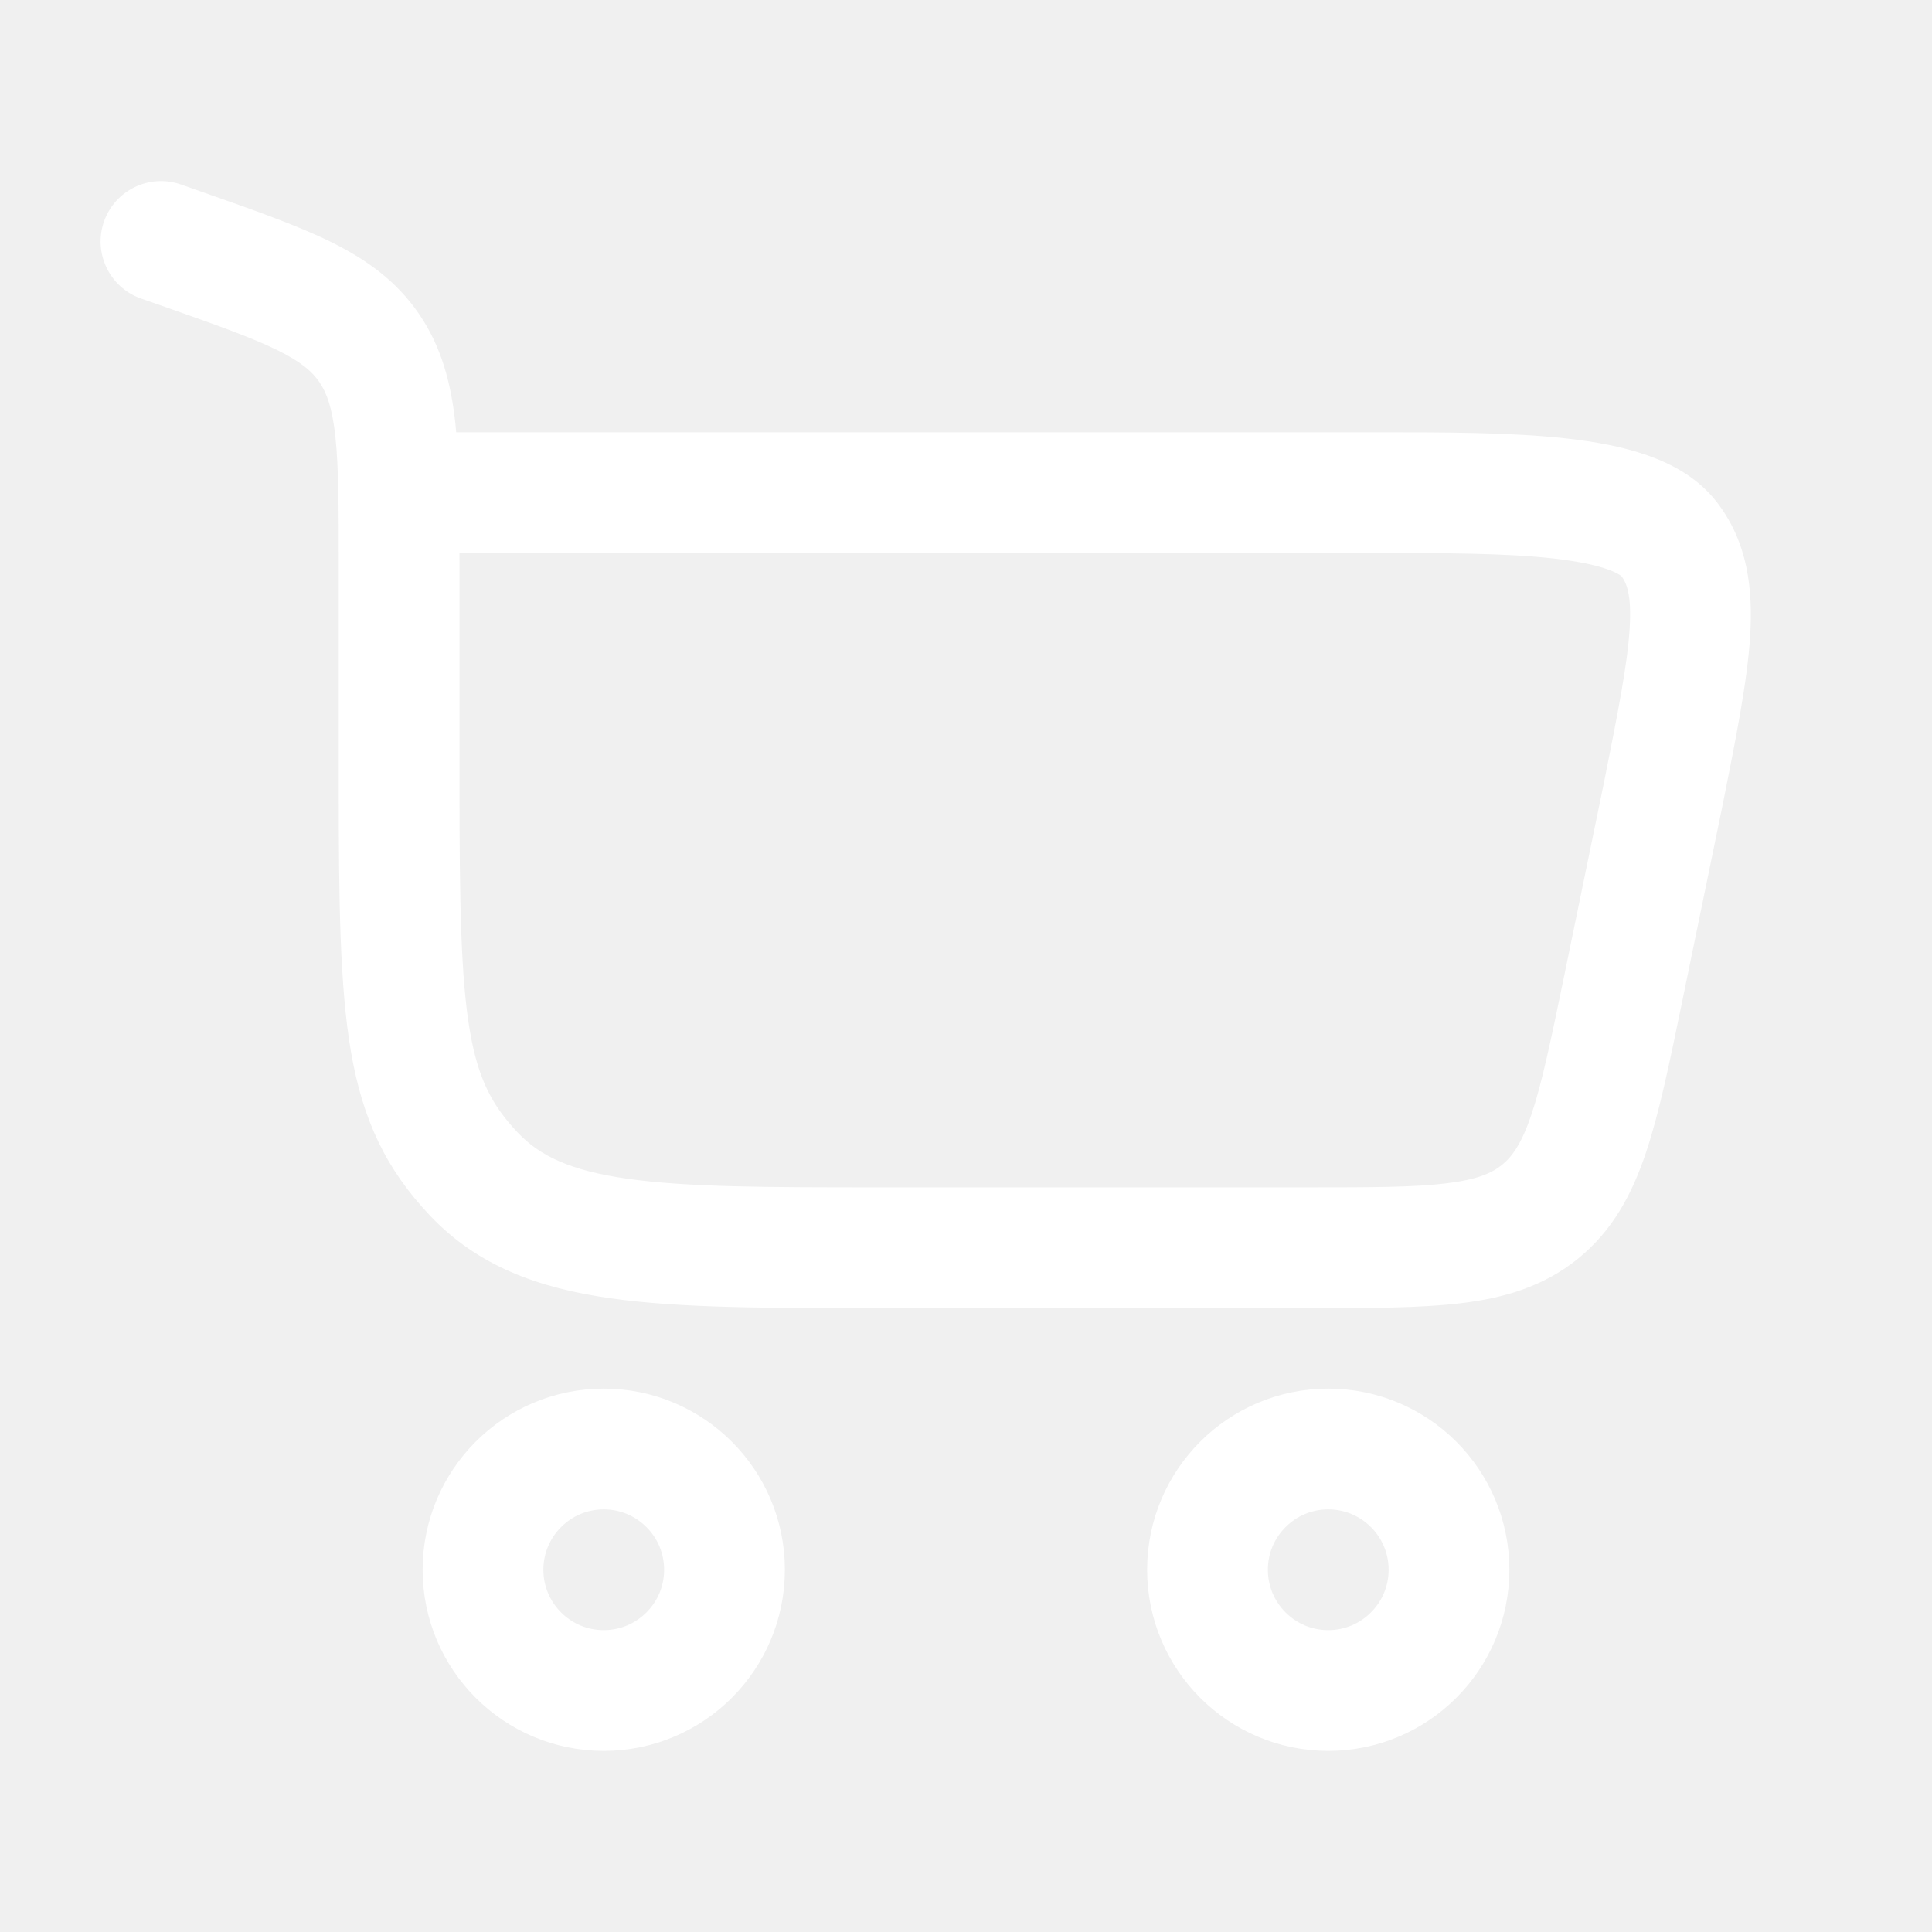
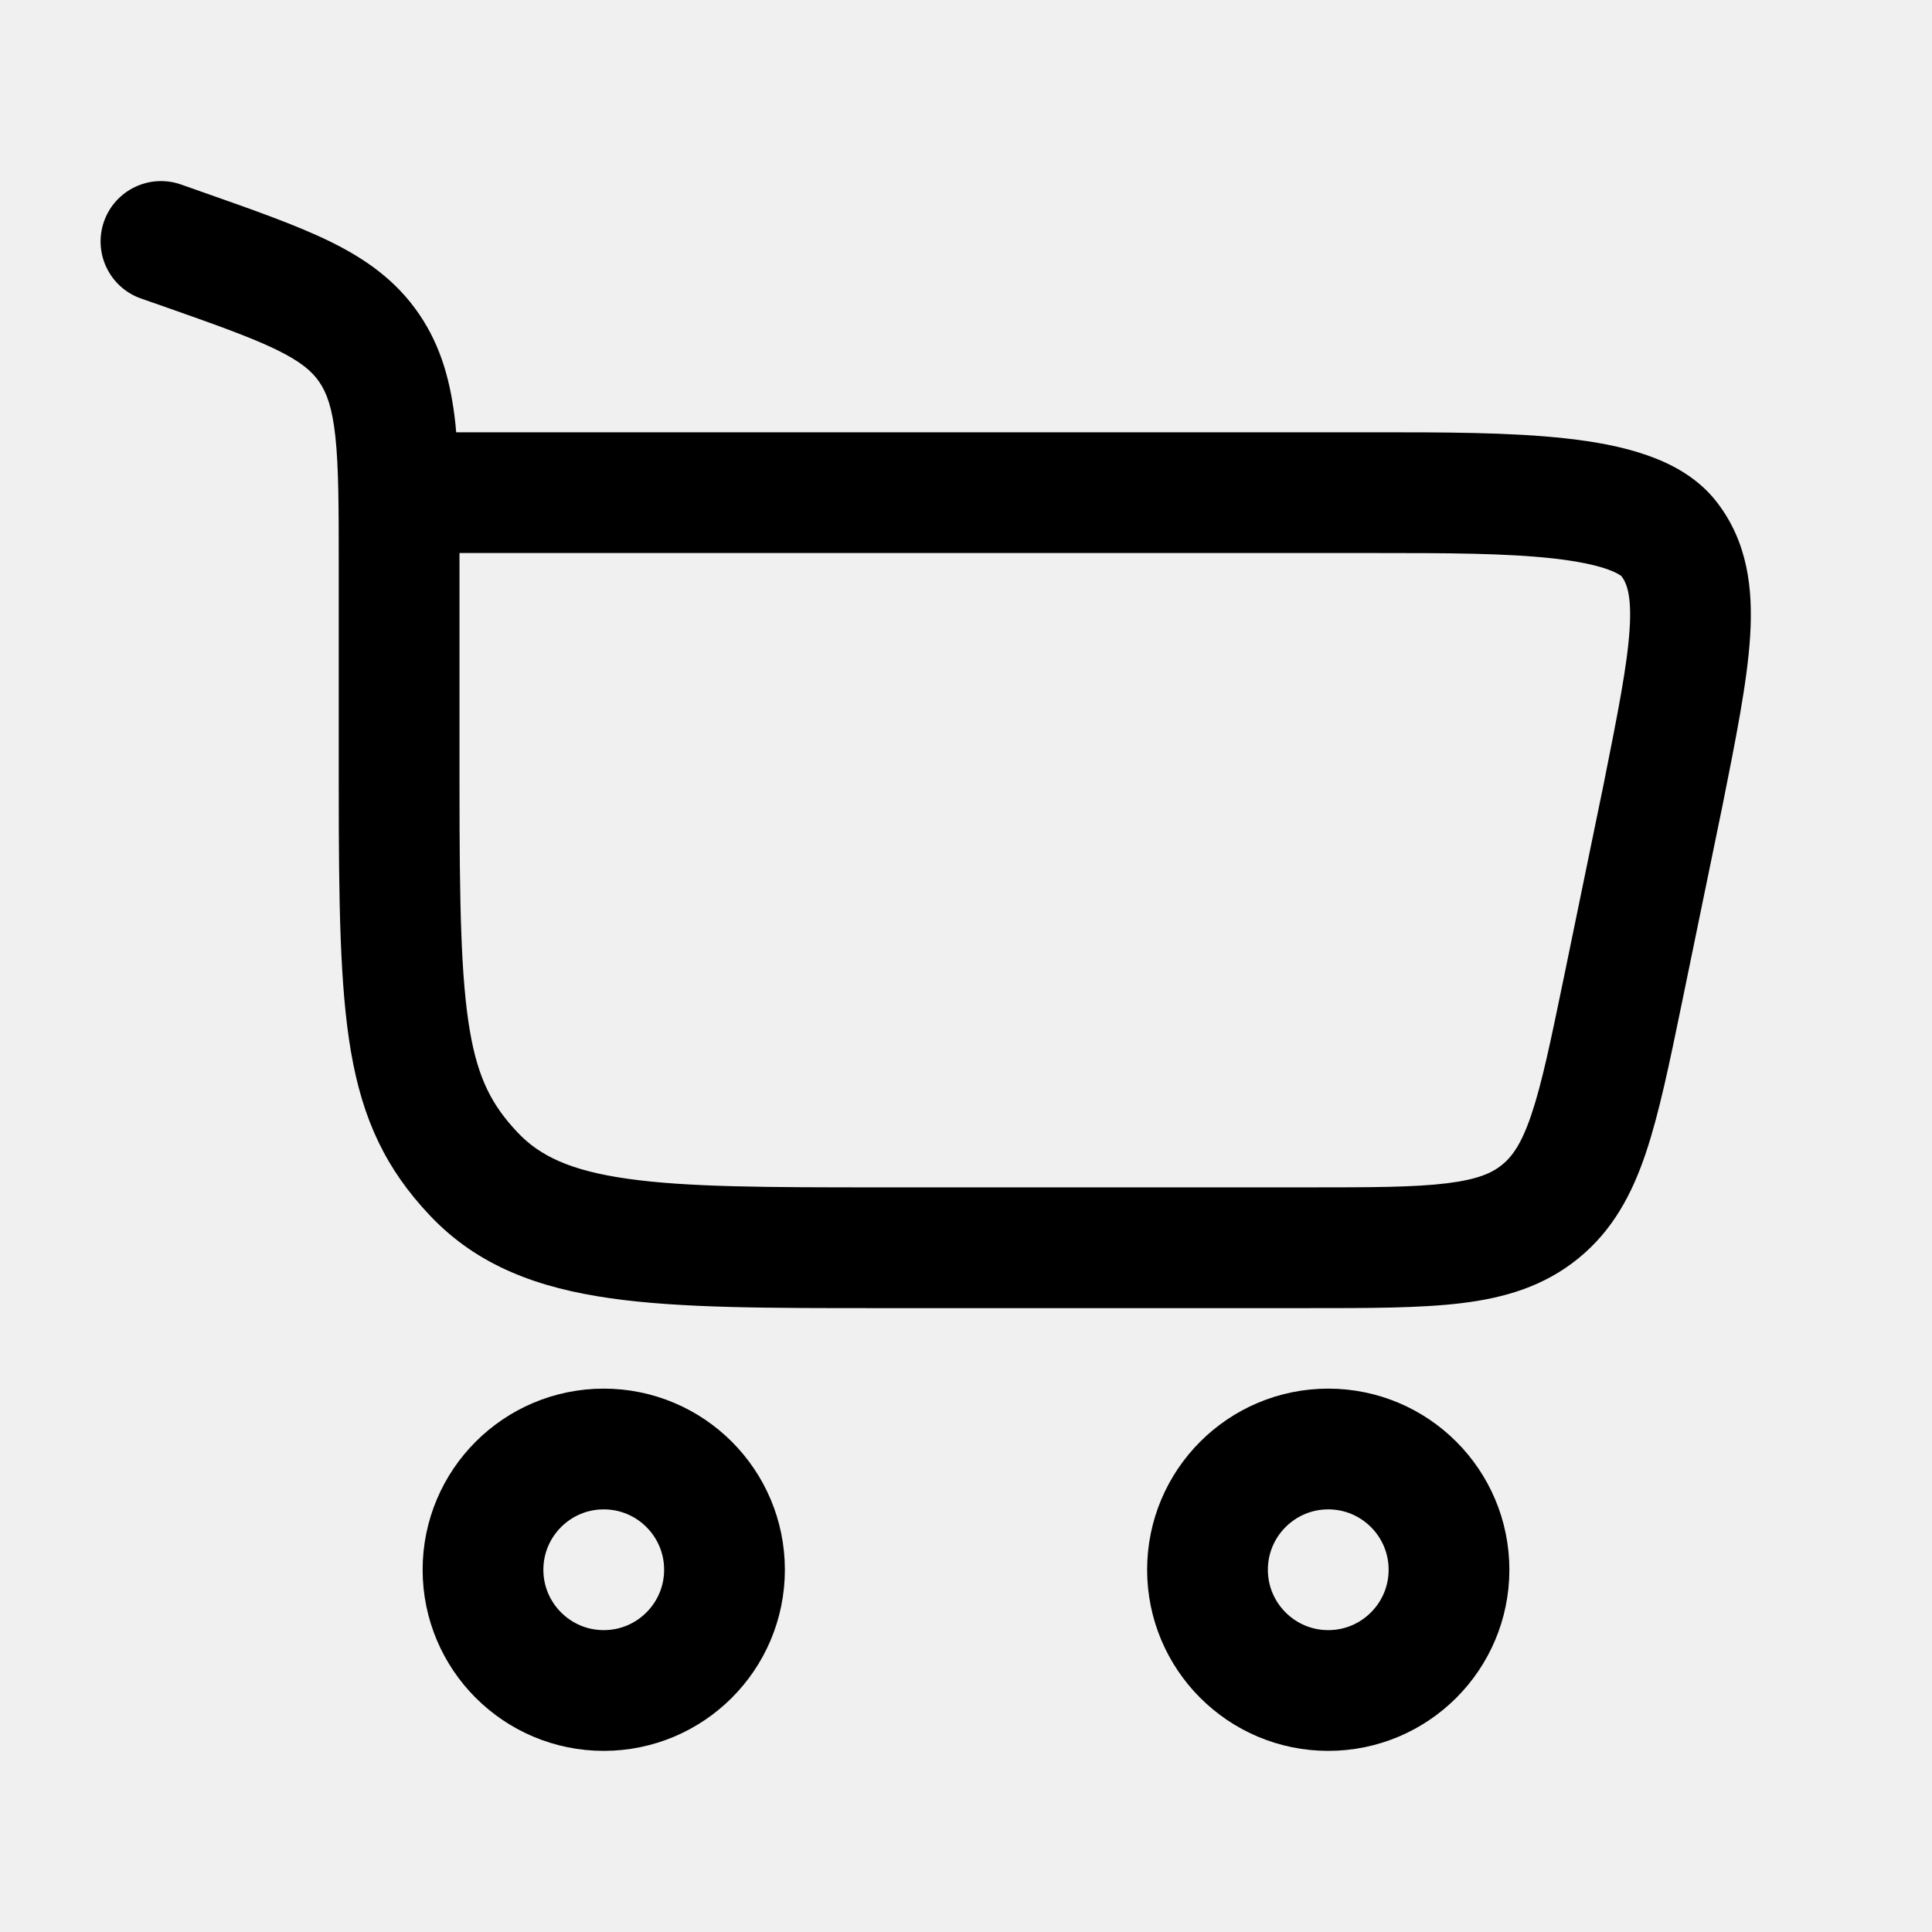
<svg xmlns="http://www.w3.org/2000/svg" width="24" height="24" viewBox="0 0 24 24" fill="none">
-   <path d="M7.5 18C8.328 18 9 18.672 9 19.5C9 20.328 8.328 21 7.5 21C6.672 21 6 20.328 6 19.5C6 18.672 6.672 18 7.5 18Z" stroke="white" stroke-width="1.5" />
-   <path d="M16.5 18C17.328 18 18 18.672 18 19.5C18 20.328 17.328 21 16.5 21C15.672 21 15 20.328 15 19.5C15 18.672 15.672 18 16.5 18Z" stroke="white" stroke-width="1.5" />
-   <path d="M2.261 3.092L2.51 2.384H2.51L2.261 3.092ZM2.249 2.292C1.858 2.155 1.43 2.36 1.292 2.751C1.155 3.142 1.36 3.57 1.751 3.708L2.249 2.292ZM4.586 4.323L5.205 3.9V3.9L4.586 4.323ZM5.888 14.586L5.343 15.102H5.343L5.888 14.586ZM20.658 9.883L21.392 10.034L21.393 10.03L20.658 9.883ZM20.158 12.307L20.893 12.459L20.158 12.307ZM20.735 6.697L20.14 7.154L20.735 6.697ZM19.134 15.05L18.66 14.469L19.134 15.05ZM5.708 9.76V7.038H4.208V9.76H5.708ZM2.51 2.384L2.249 2.292L1.751 3.708L2.012 3.799L2.51 2.384ZM10.938 16.25H16.24V14.75H10.938V16.25ZM5.708 7.038C5.708 6.331 5.709 5.741 5.657 5.262C5.603 4.765 5.487 4.312 5.205 3.9L3.967 4.746C4.057 4.878 4.127 5.06 4.166 5.423C4.207 5.803 4.208 6.298 4.208 7.038H5.708ZM2.012 3.799C2.68 4.034 3.119 4.19 3.442 4.348C3.745 4.497 3.879 4.617 3.967 4.746L5.205 3.9C4.921 3.484 4.543 3.218 4.102 3.001C3.681 2.795 3.144 2.607 2.51 2.384L2.012 3.799ZM4.208 9.76C4.208 11.213 4.222 12.26 4.359 13.06C4.505 13.914 4.797 14.526 5.343 15.102L6.432 14.07C6.112 13.732 5.939 13.402 5.837 12.807C5.726 12.158 5.708 11.249 5.708 9.76H4.208ZM10.938 14.75C9.521 14.75 8.538 14.748 7.797 14.643C7.082 14.542 6.705 14.358 6.432 14.07L5.343 15.102C5.937 15.729 6.69 16.001 7.586 16.128C8.457 16.252 9.565 16.25 10.938 16.25V14.75ZM4.958 6.87H17.089V5.37H4.958V6.87ZM19.923 9.731L19.424 12.156L20.893 12.459L21.392 10.034L19.923 9.731ZM17.089 6.87C17.945 6.87 18.699 6.871 19.294 6.937C19.589 6.971 19.811 7.016 19.966 7.071C20.127 7.128 20.153 7.171 20.14 7.154L21.329 6.24C21.094 5.934 20.764 5.761 20.463 5.656C20.157 5.548 19.81 5.486 19.46 5.447C18.765 5.369 17.917 5.37 17.089 5.37V6.87ZM21.393 10.03C21.562 9.182 21.706 8.47 21.741 7.9C21.777 7.314 21.711 6.736 21.329 6.24L20.14 7.154C20.202 7.235 20.271 7.38 20.244 7.808C20.217 8.252 20.1 8.845 19.922 9.736L21.393 10.03ZM16.24 16.25C17.002 16.25 17.641 16.251 18.157 16.188C18.692 16.123 19.181 15.979 19.607 15.632L18.66 14.469C18.535 14.571 18.357 14.652 17.974 14.699C17.571 14.749 17.04 14.75 16.24 14.75V16.25ZM19.424 12.156C19.262 12.939 19.154 13.459 19.024 13.844C18.901 14.21 18.785 14.367 18.66 14.469L19.607 15.632C20.034 15.284 20.273 14.835 20.445 14.323C20.611 13.831 20.739 13.205 20.893 12.459L19.424 12.156Z" fill="white" />
+   <path d="M7.5 18C8.328 18 9 18.672 9 19.5C9 20.328 8.328 21 7.5 21C6.672 21 6 20.328 6 19.5C6 18.672 6.672 18 7.5 18Z" stroke="currentColor" stroke-width="1.5" />
+   <path d="M16.5 18C17.328 18 18 18.672 18 19.5C18 20.328 17.328 21 16.5 21C15.672 21 15 20.328 15 19.5C15 18.672 15.672 18 16.5 18Z" stroke="currentColor" stroke-width="1.5" />
+   <path d="M2.261 3.092L2.51 2.384H2.51L2.261 3.092ZM2.249 2.292C1.858 2.155 1.43 2.36 1.292 2.751C1.155 3.142 1.36 3.57 1.751 3.708L2.249 2.292ZM4.586 4.323L5.205 3.9V3.9L4.586 4.323ZM5.888 14.586L5.343 15.102H5.343L5.888 14.586ZM20.658 9.883L21.392 10.034L21.393 10.03L20.658 9.883ZM20.158 12.307L20.893 12.459L20.158 12.307ZM20.735 6.697L20.14 7.154L20.735 6.697ZM19.134 15.05L18.66 14.469L19.134 15.05ZM5.708 9.76V7.038H4.208V9.76H5.708ZM2.51 2.384L2.249 2.292L1.751 3.708L2.012 3.799L2.51 2.384ZM10.938 16.25H16.24V14.75H10.938V16.25ZM5.708 7.038C5.708 6.331 5.709 5.741 5.657 5.262C5.603 4.765 5.487 4.312 5.205 3.9L3.967 4.746C4.057 4.878 4.127 5.06 4.166 5.423C4.207 5.803 4.208 6.298 4.208 7.038H5.708ZM2.012 3.799C2.68 4.034 3.119 4.19 3.442 4.348C3.745 4.497 3.879 4.617 3.967 4.746L5.205 3.9C4.921 3.484 4.543 3.218 4.102 3.001C3.681 2.795 3.144 2.607 2.51 2.384L2.012 3.799ZM4.208 9.76C4.208 11.213 4.222 12.26 4.359 13.06C4.505 13.914 4.797 14.526 5.343 15.102L6.432 14.07C6.112 13.732 5.939 13.402 5.837 12.807C5.726 12.158 5.708 11.249 5.708 9.76H4.208ZM10.938 14.75C9.521 14.75 8.538 14.748 7.797 14.643C7.082 14.542 6.705 14.358 6.432 14.07L5.343 15.102C5.937 15.729 6.69 16.001 7.586 16.128C8.457 16.252 9.565 16.25 10.938 16.25V14.75ZM4.958 6.87H17.089V5.37H4.958V6.87ZM19.923 9.731L19.424 12.156L20.893 12.459L21.392 10.034L19.923 9.731ZM17.089 6.87C17.945 6.87 18.699 6.871 19.294 6.937C19.589 6.971 19.811 7.016 19.966 7.071C20.127 7.128 20.153 7.171 20.14 7.154L21.329 6.24C21.094 5.934 20.764 5.761 20.463 5.656C20.157 5.548 19.81 5.486 19.46 5.447C18.765 5.369 17.917 5.37 17.089 5.37V6.87ZM21.393 10.03C21.562 9.182 21.706 8.47 21.741 7.9C21.777 7.314 21.711 6.736 21.329 6.24L20.14 7.154C20.202 7.235 20.271 7.38 20.244 7.808C20.217 8.252 20.1 8.845 19.922 9.736L21.393 10.03ZM16.24 16.25C17.002 16.25 17.641 16.251 18.157 16.188C18.692 16.123 19.181 15.979 19.607 15.632L18.66 14.469C18.535 14.571 18.357 14.652 17.974 14.699C17.571 14.749 17.04 14.75 16.24 14.75V16.25ZM19.424 12.156C19.262 12.939 19.154 13.459 19.024 13.844C18.901 14.21 18.785 14.367 18.66 14.469L19.607 15.632C20.034 15.284 20.273 14.835 20.445 14.323C20.611 13.831 20.739 13.205 20.893 12.459L19.424 12.156Z" fill="currentColor" />
</svg>
